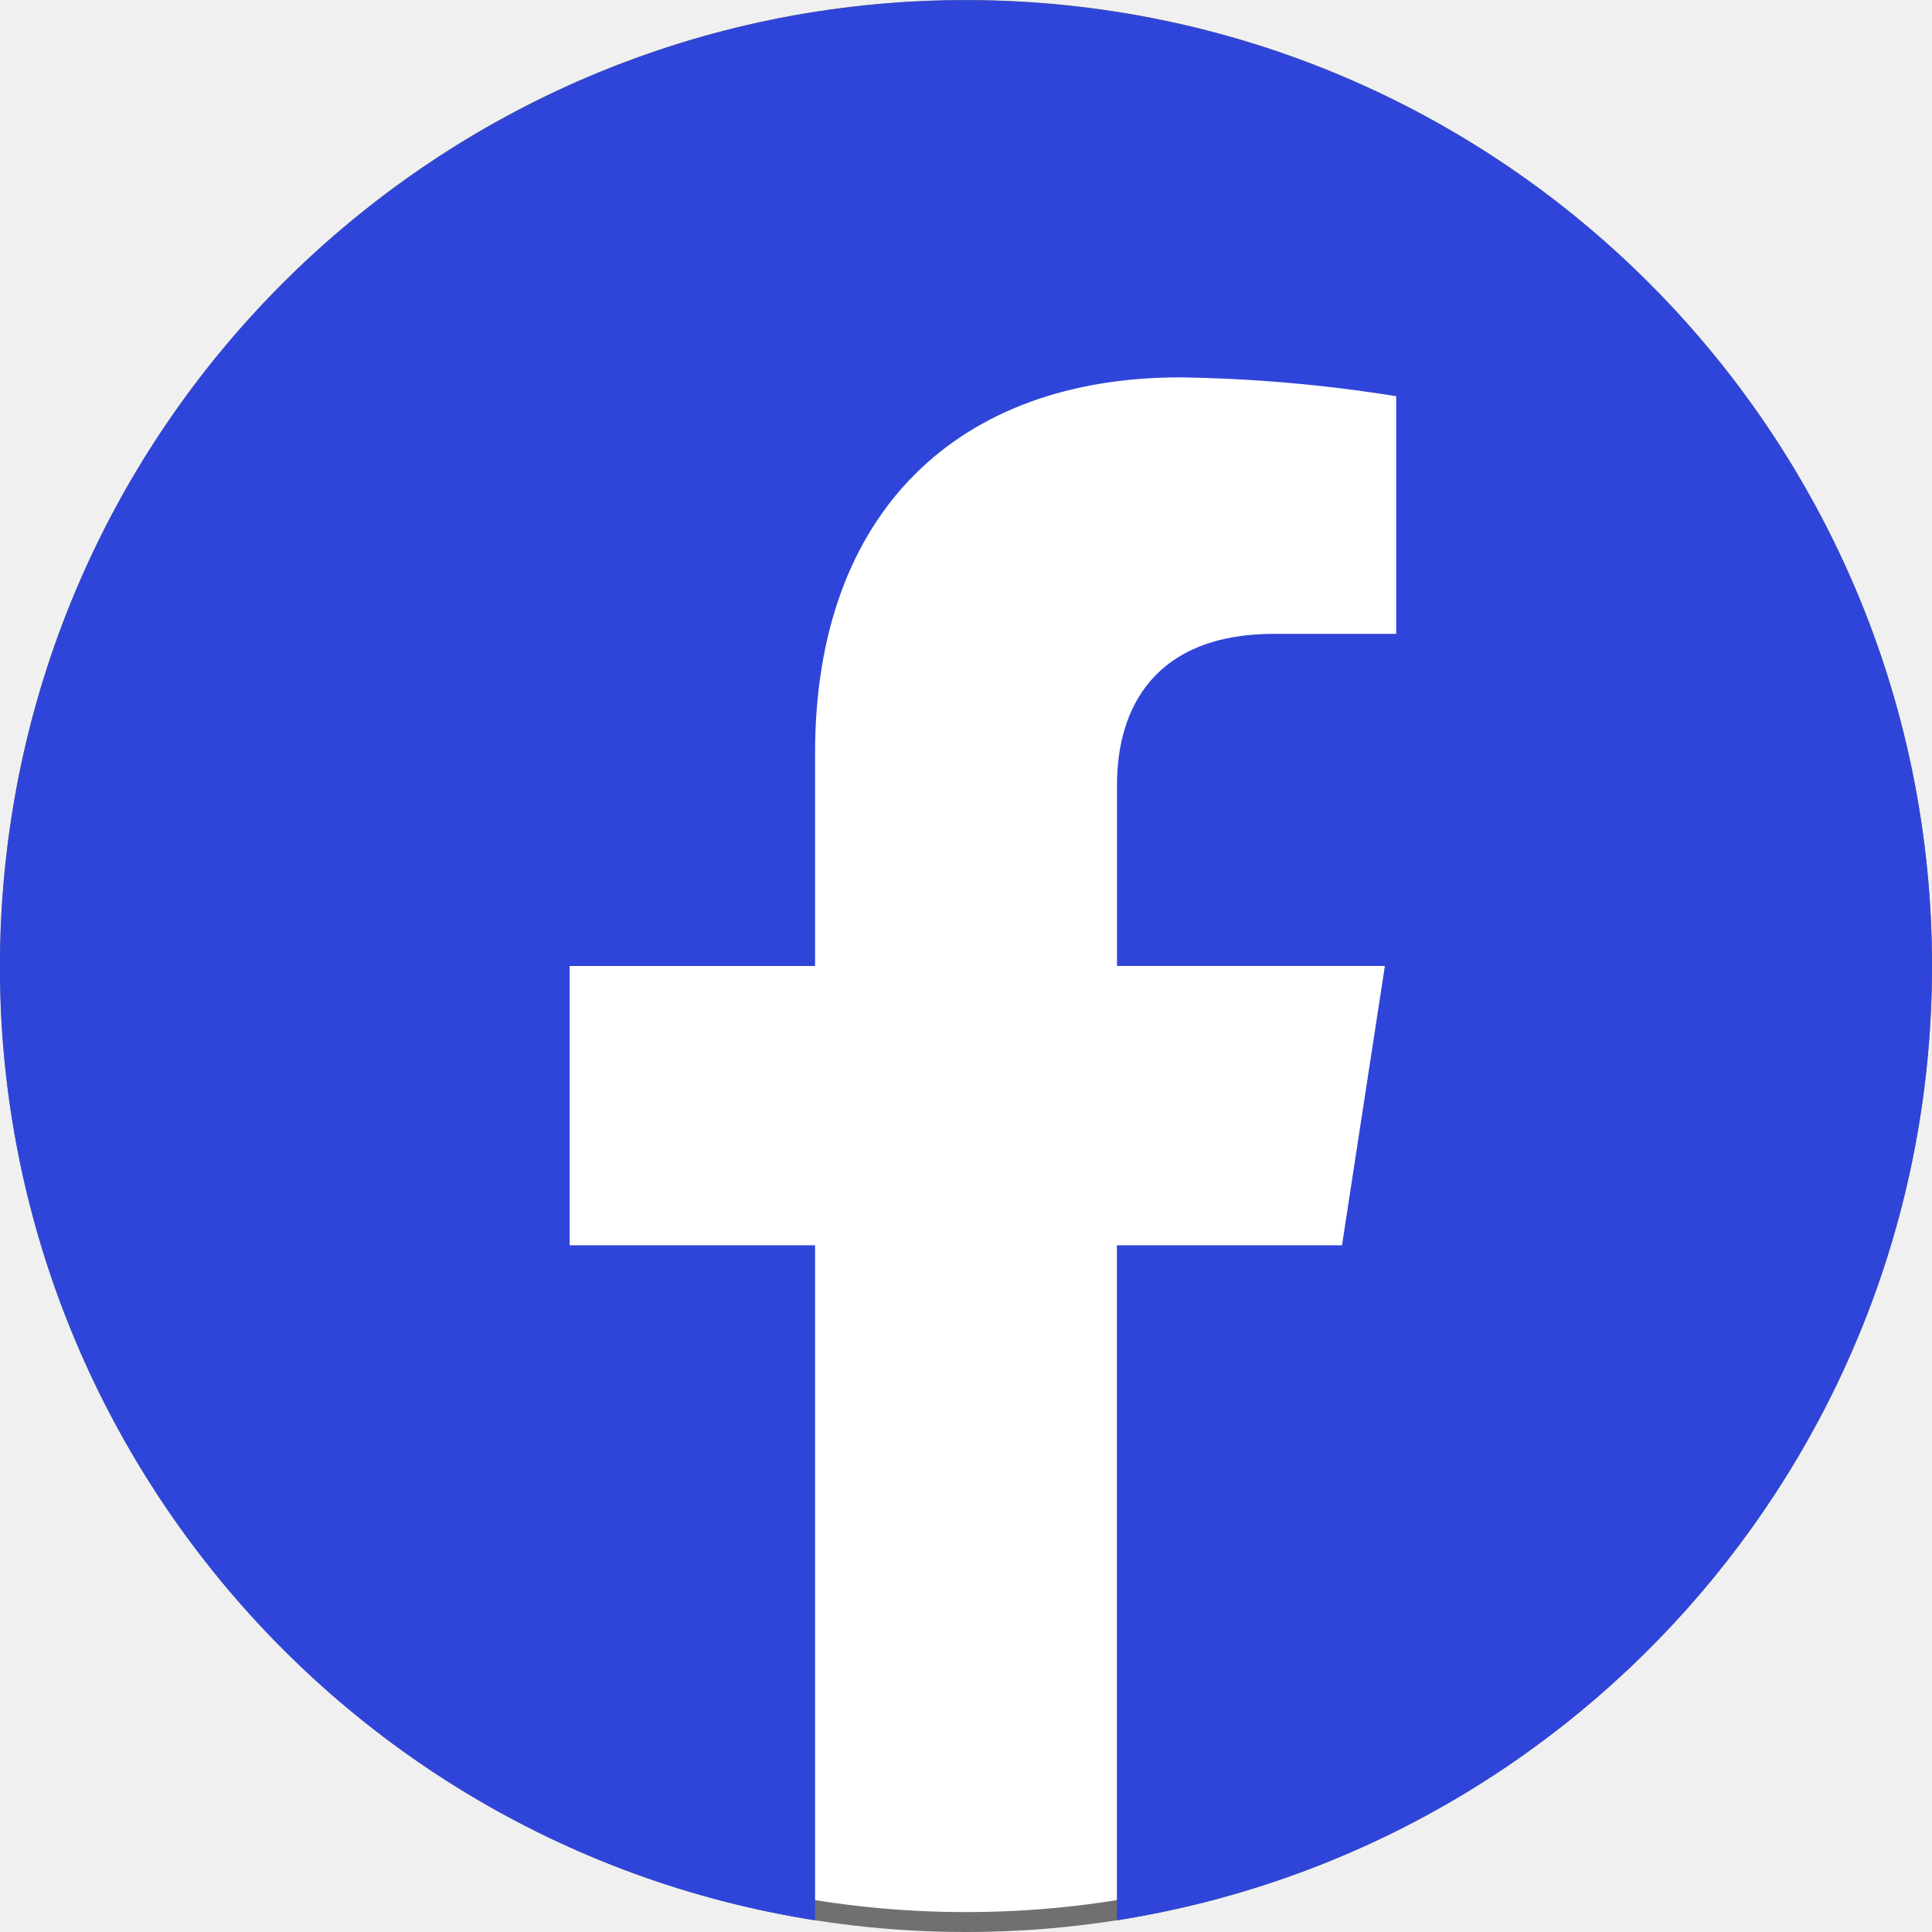
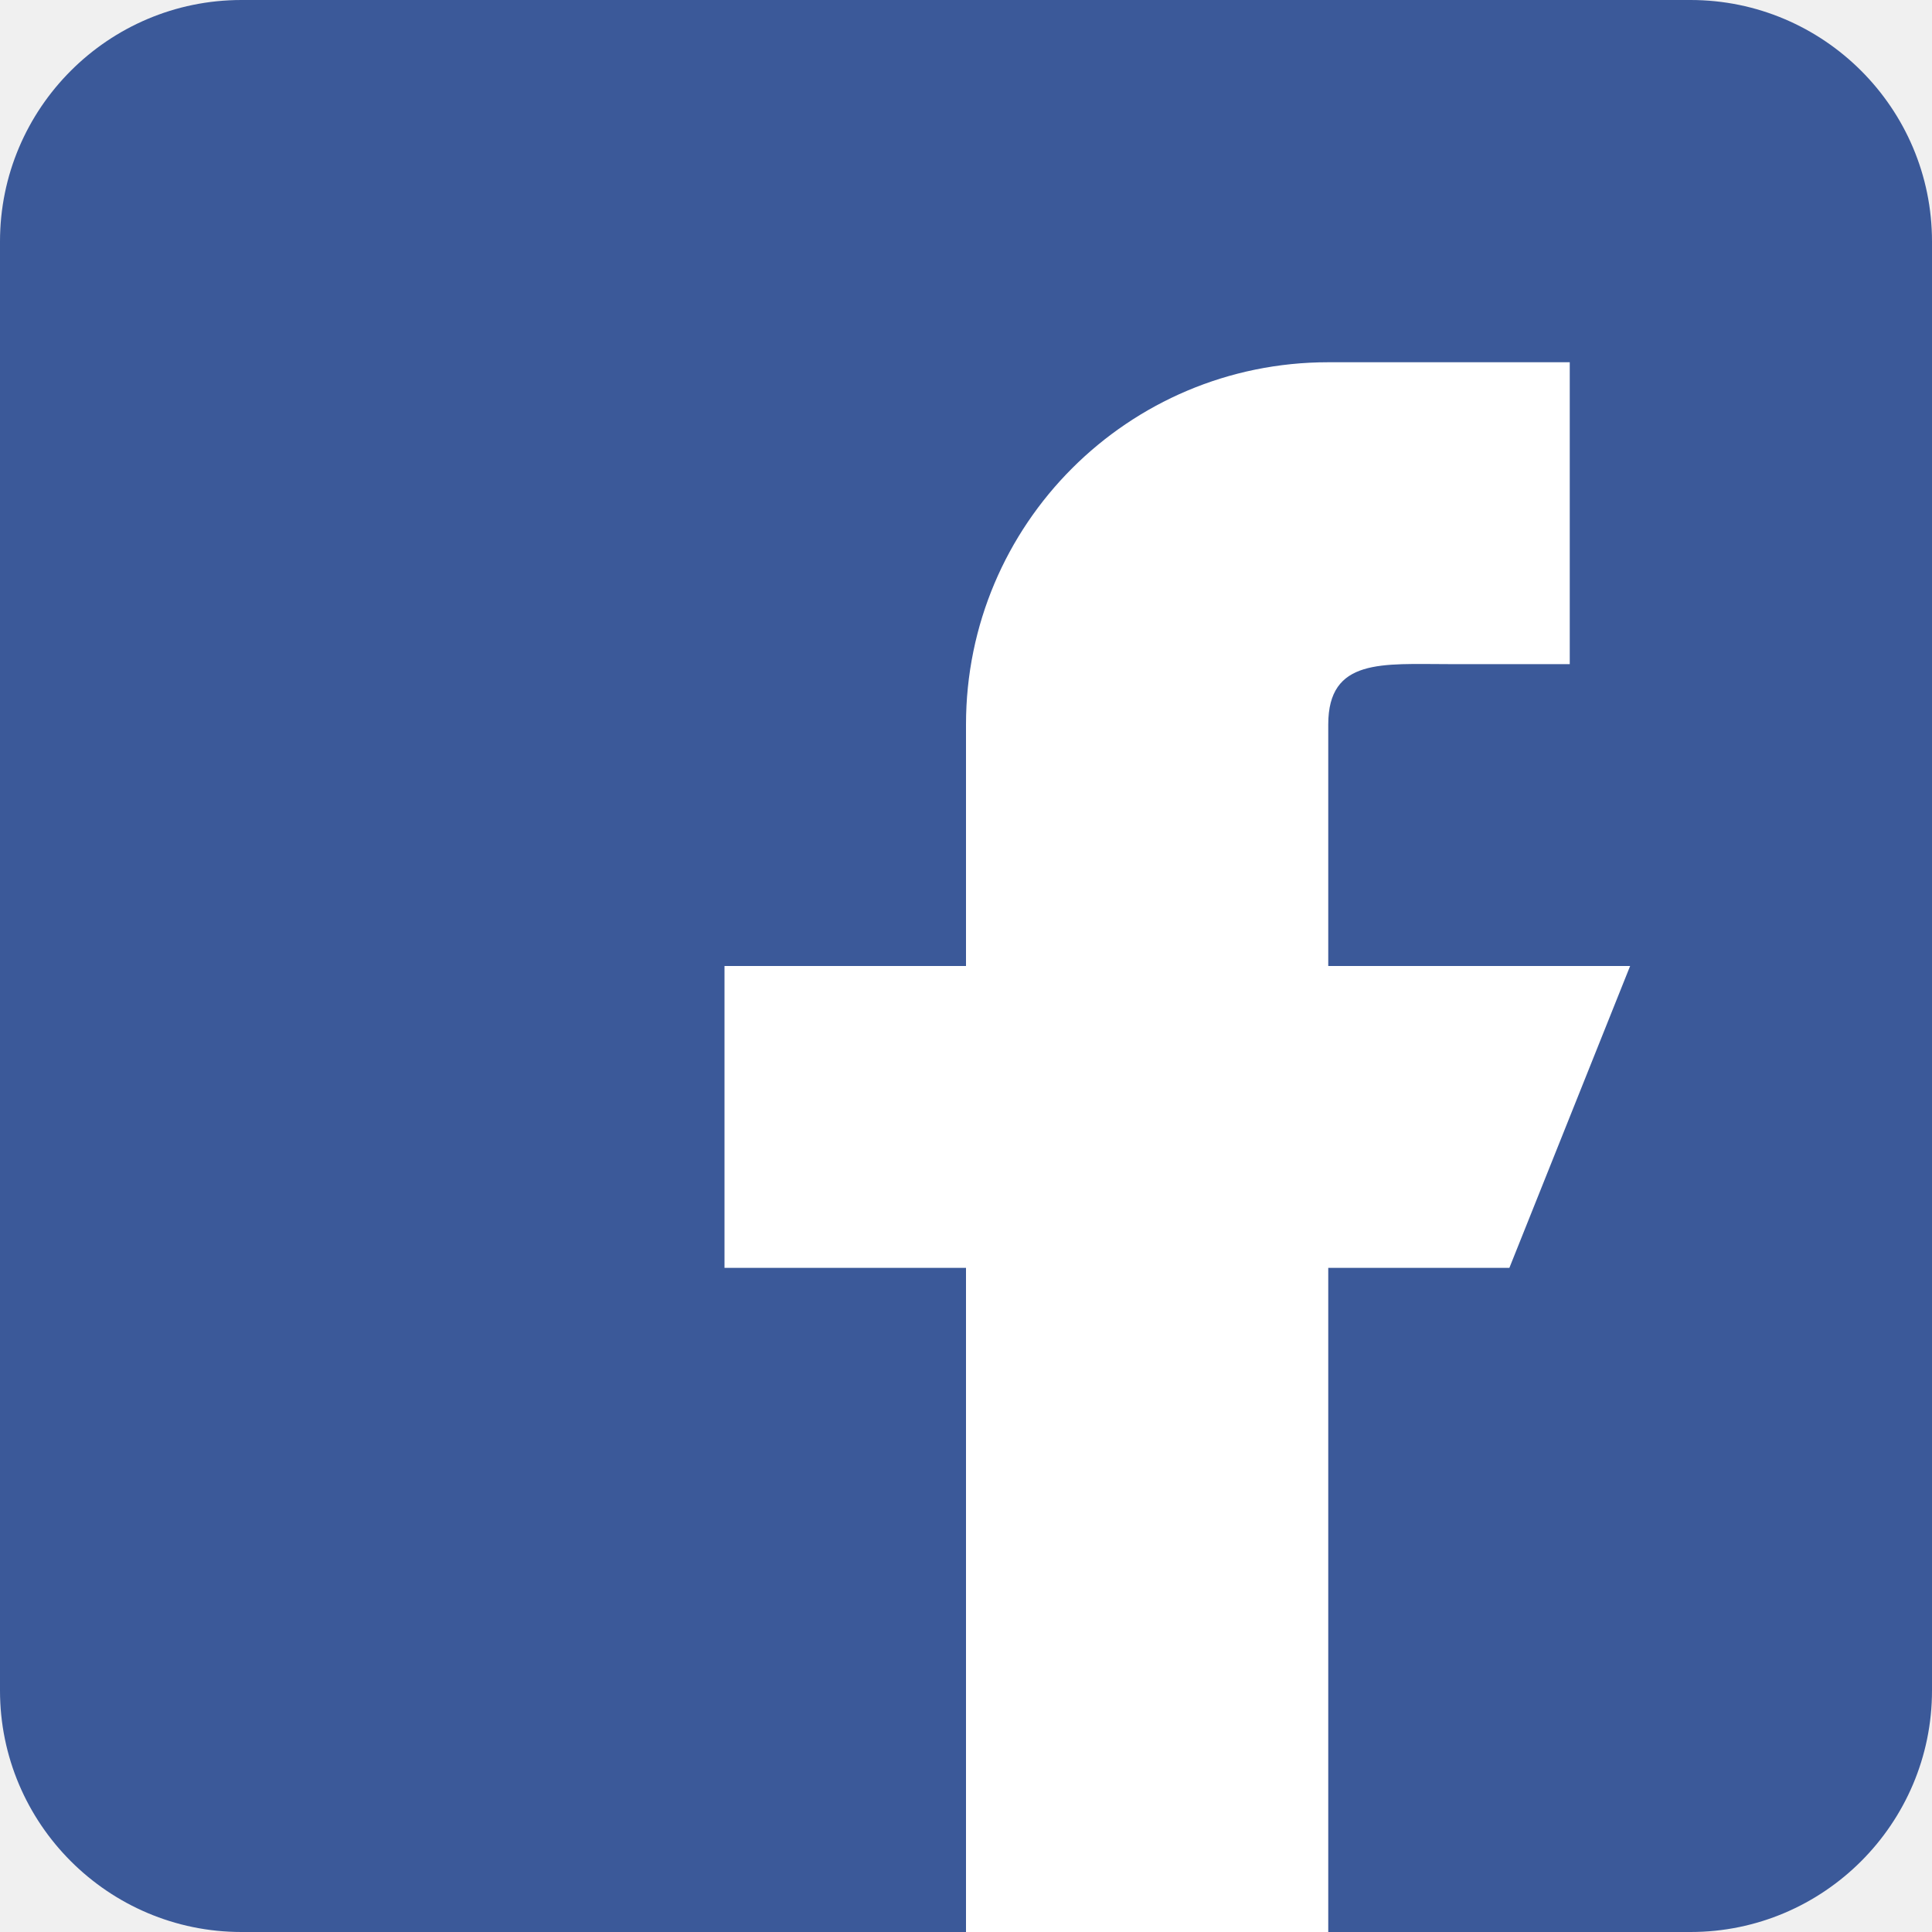
- <svg xmlns="http://www.w3.org/2000/svg" width="97" height="97" viewBox="0 0 97 97">
-   <g id="Grupo_4" data-name="Grupo 4" transform="translate(-1345 -3752)">
-     <g id="Elipse_2" data-name="Elipse 2" transform="translate(1345 3752)" fill="#fff" stroke="#707070" stroke-width="1">
-       <circle cx="48.5" cy="48.5" r="48.5" stroke="none" />
-       <circle cx="48.5" cy="48.5" r="48" fill="none" />
-     </g>
-     <path id="Icon_awesome-facebook" data-name="Icon awesome-facebook" d="M97.562,49.062A48.5,48.5,0,1,0,41.484,96.976V63.083H29.164V49.062H41.484V38.377c0-12.154,7.236-18.868,18.319-18.868a74.64,74.64,0,0,1,10.858.947V32.385H64.543c-6.023,0-7.9,3.739-7.9,7.574v9.1H70.092L67.94,63.083h-11.3V96.976A48.518,48.518,0,0,0,97.562,49.062Z" transform="translate(1344.438 3751.438)" fill="#2f45d9" />
-   </g>
+ <svg xmlns="http://www.w3.org/2000/svg" enable-background="new 0 0 24 24" height="512" viewBox="0 0 24 24" width="512">
+   <path d="m21 0h-18c-1.655 0-3 1.345-3 3v18c0 1.654 1.345 3 3 3h18c1.654 0 3-1.346 3-3v-18c0-1.655-1.346-3-3-3z" fill="#3b5999" />
+   <path d="m16.5 12v-3c0-.828.672-.75 1.5-.75h1.5v-3.75h-3c-2.486 0-4.5 2.014-4.5 4.5v3h-3v3.75h3v8.25h4.5v-8.25h2.25l1.5-3.75z" fill="#fff" />
</svg>
